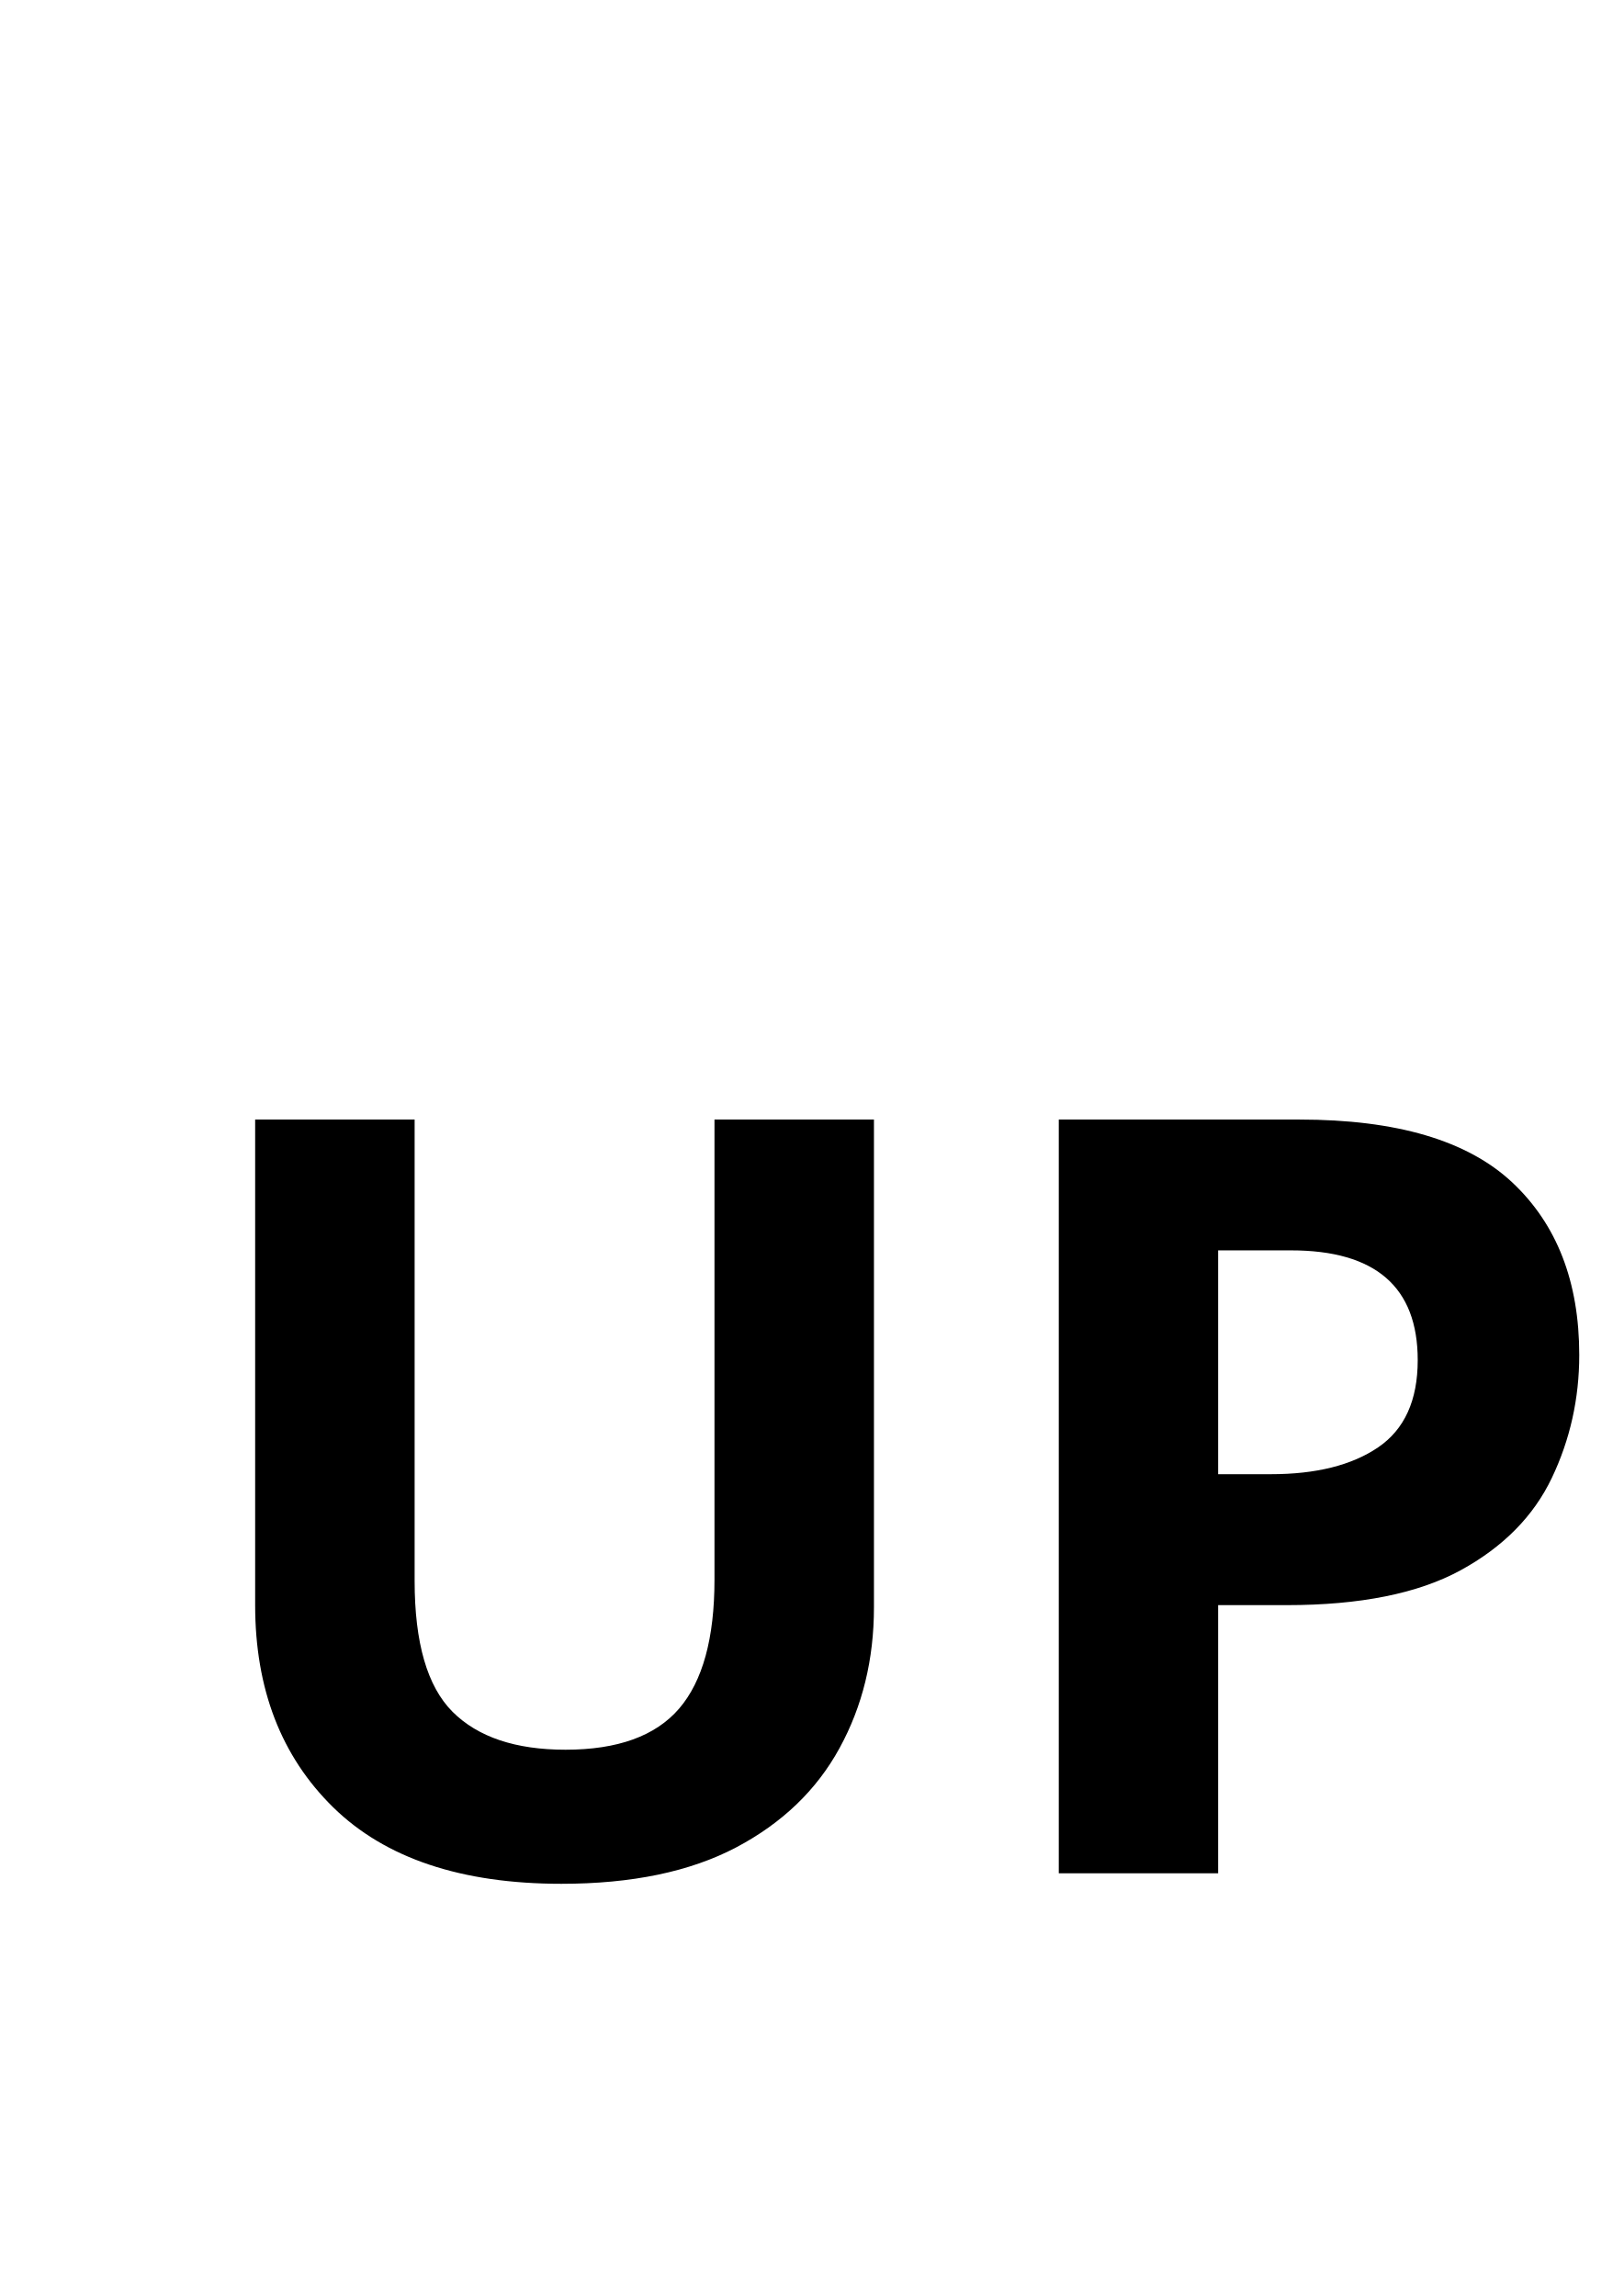
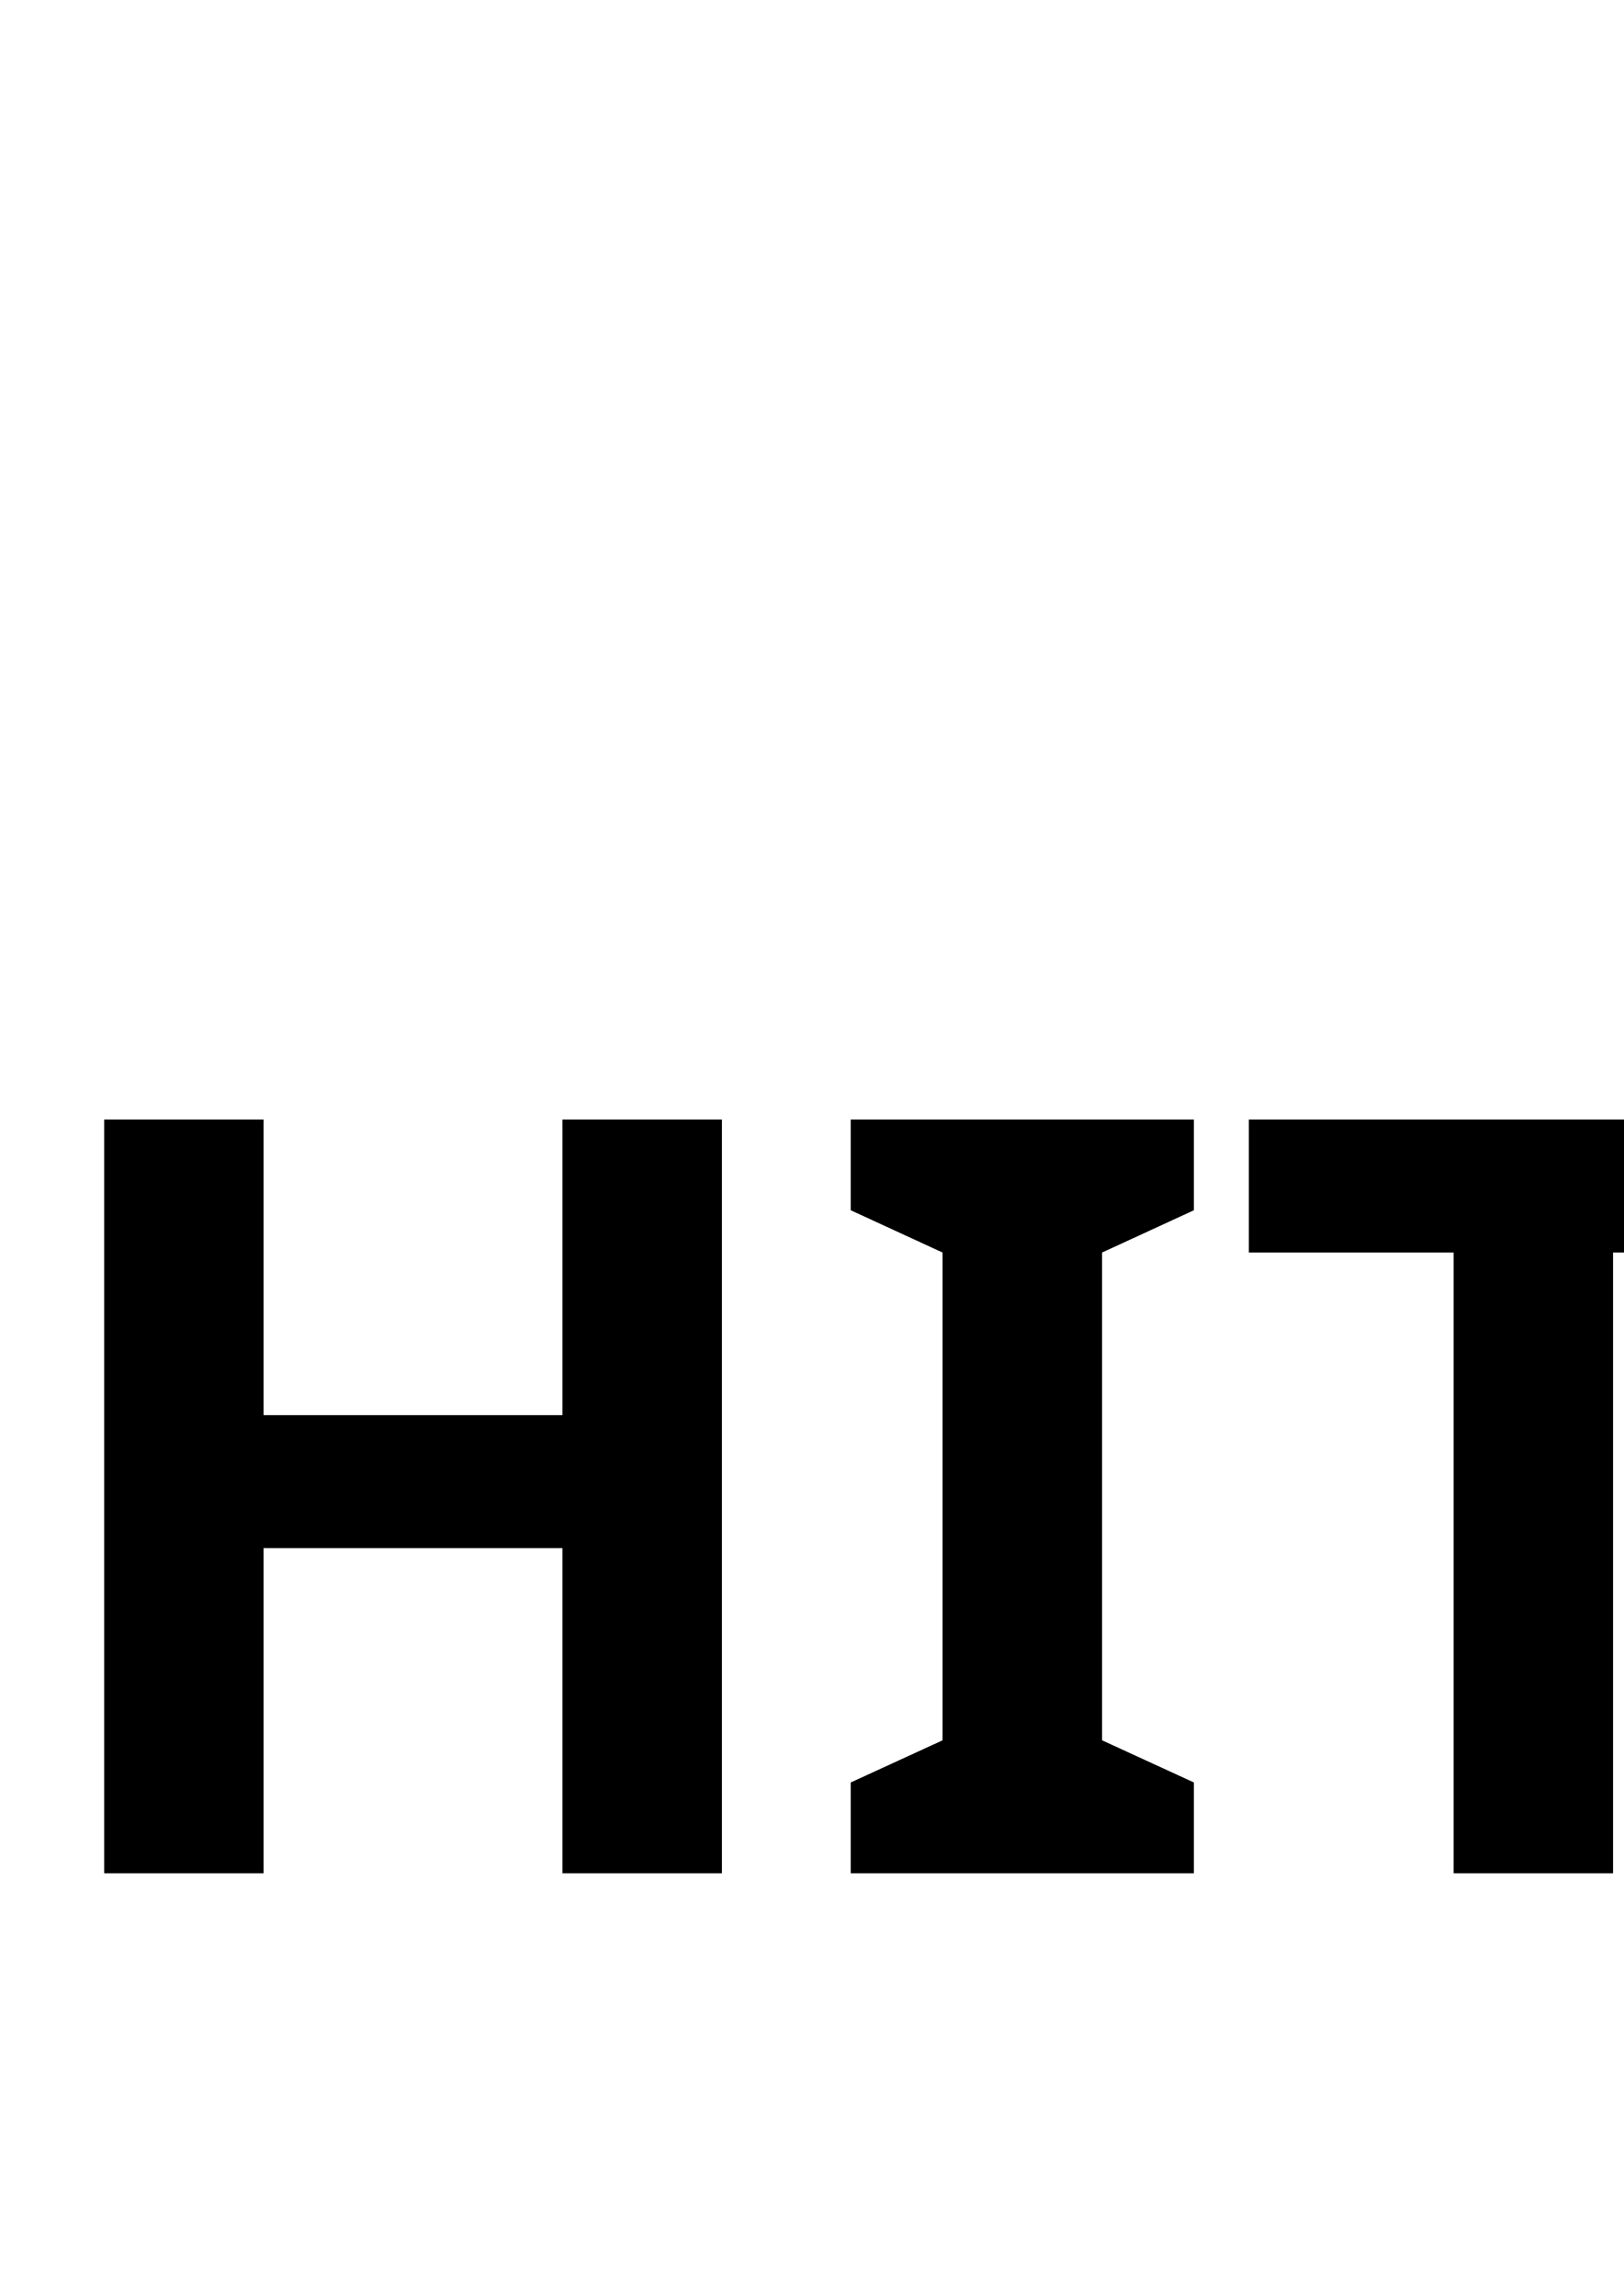
<svg xmlns="http://www.w3.org/2000/svg" width="210mm" height="297mm" viewBox="0 0 210 297" version="1.1" id="svg8">
  <defs id="defs2" />
  <g id="layer1">
    <text xml:space="preserve" style="font-style:normal;font-variant:normal;font-weight:bold;font-stretch:normal;font-size:136.568px;line-height:1.25;font-family:'Helvetica Now Display';-inkscape-font-specification:'Helvetica Now Display Bold';letter-spacing:0px;word-spacing:0px;fill:#000000;fill-opacity:1;stroke:none;stroke-width:2.561" x="-352.396" y="242.321" id="text817">
-       <tspan id="tspan815" x="-352.396" y="242.321" style="stroke-width:2.561">SIGN UP</tspan>
+       <tspan id="tspan815" x="-352.396" y="242.321" style="stroke-width:2.561">FREE HIT</tspan>
    </text>
  </g>
</svg>
